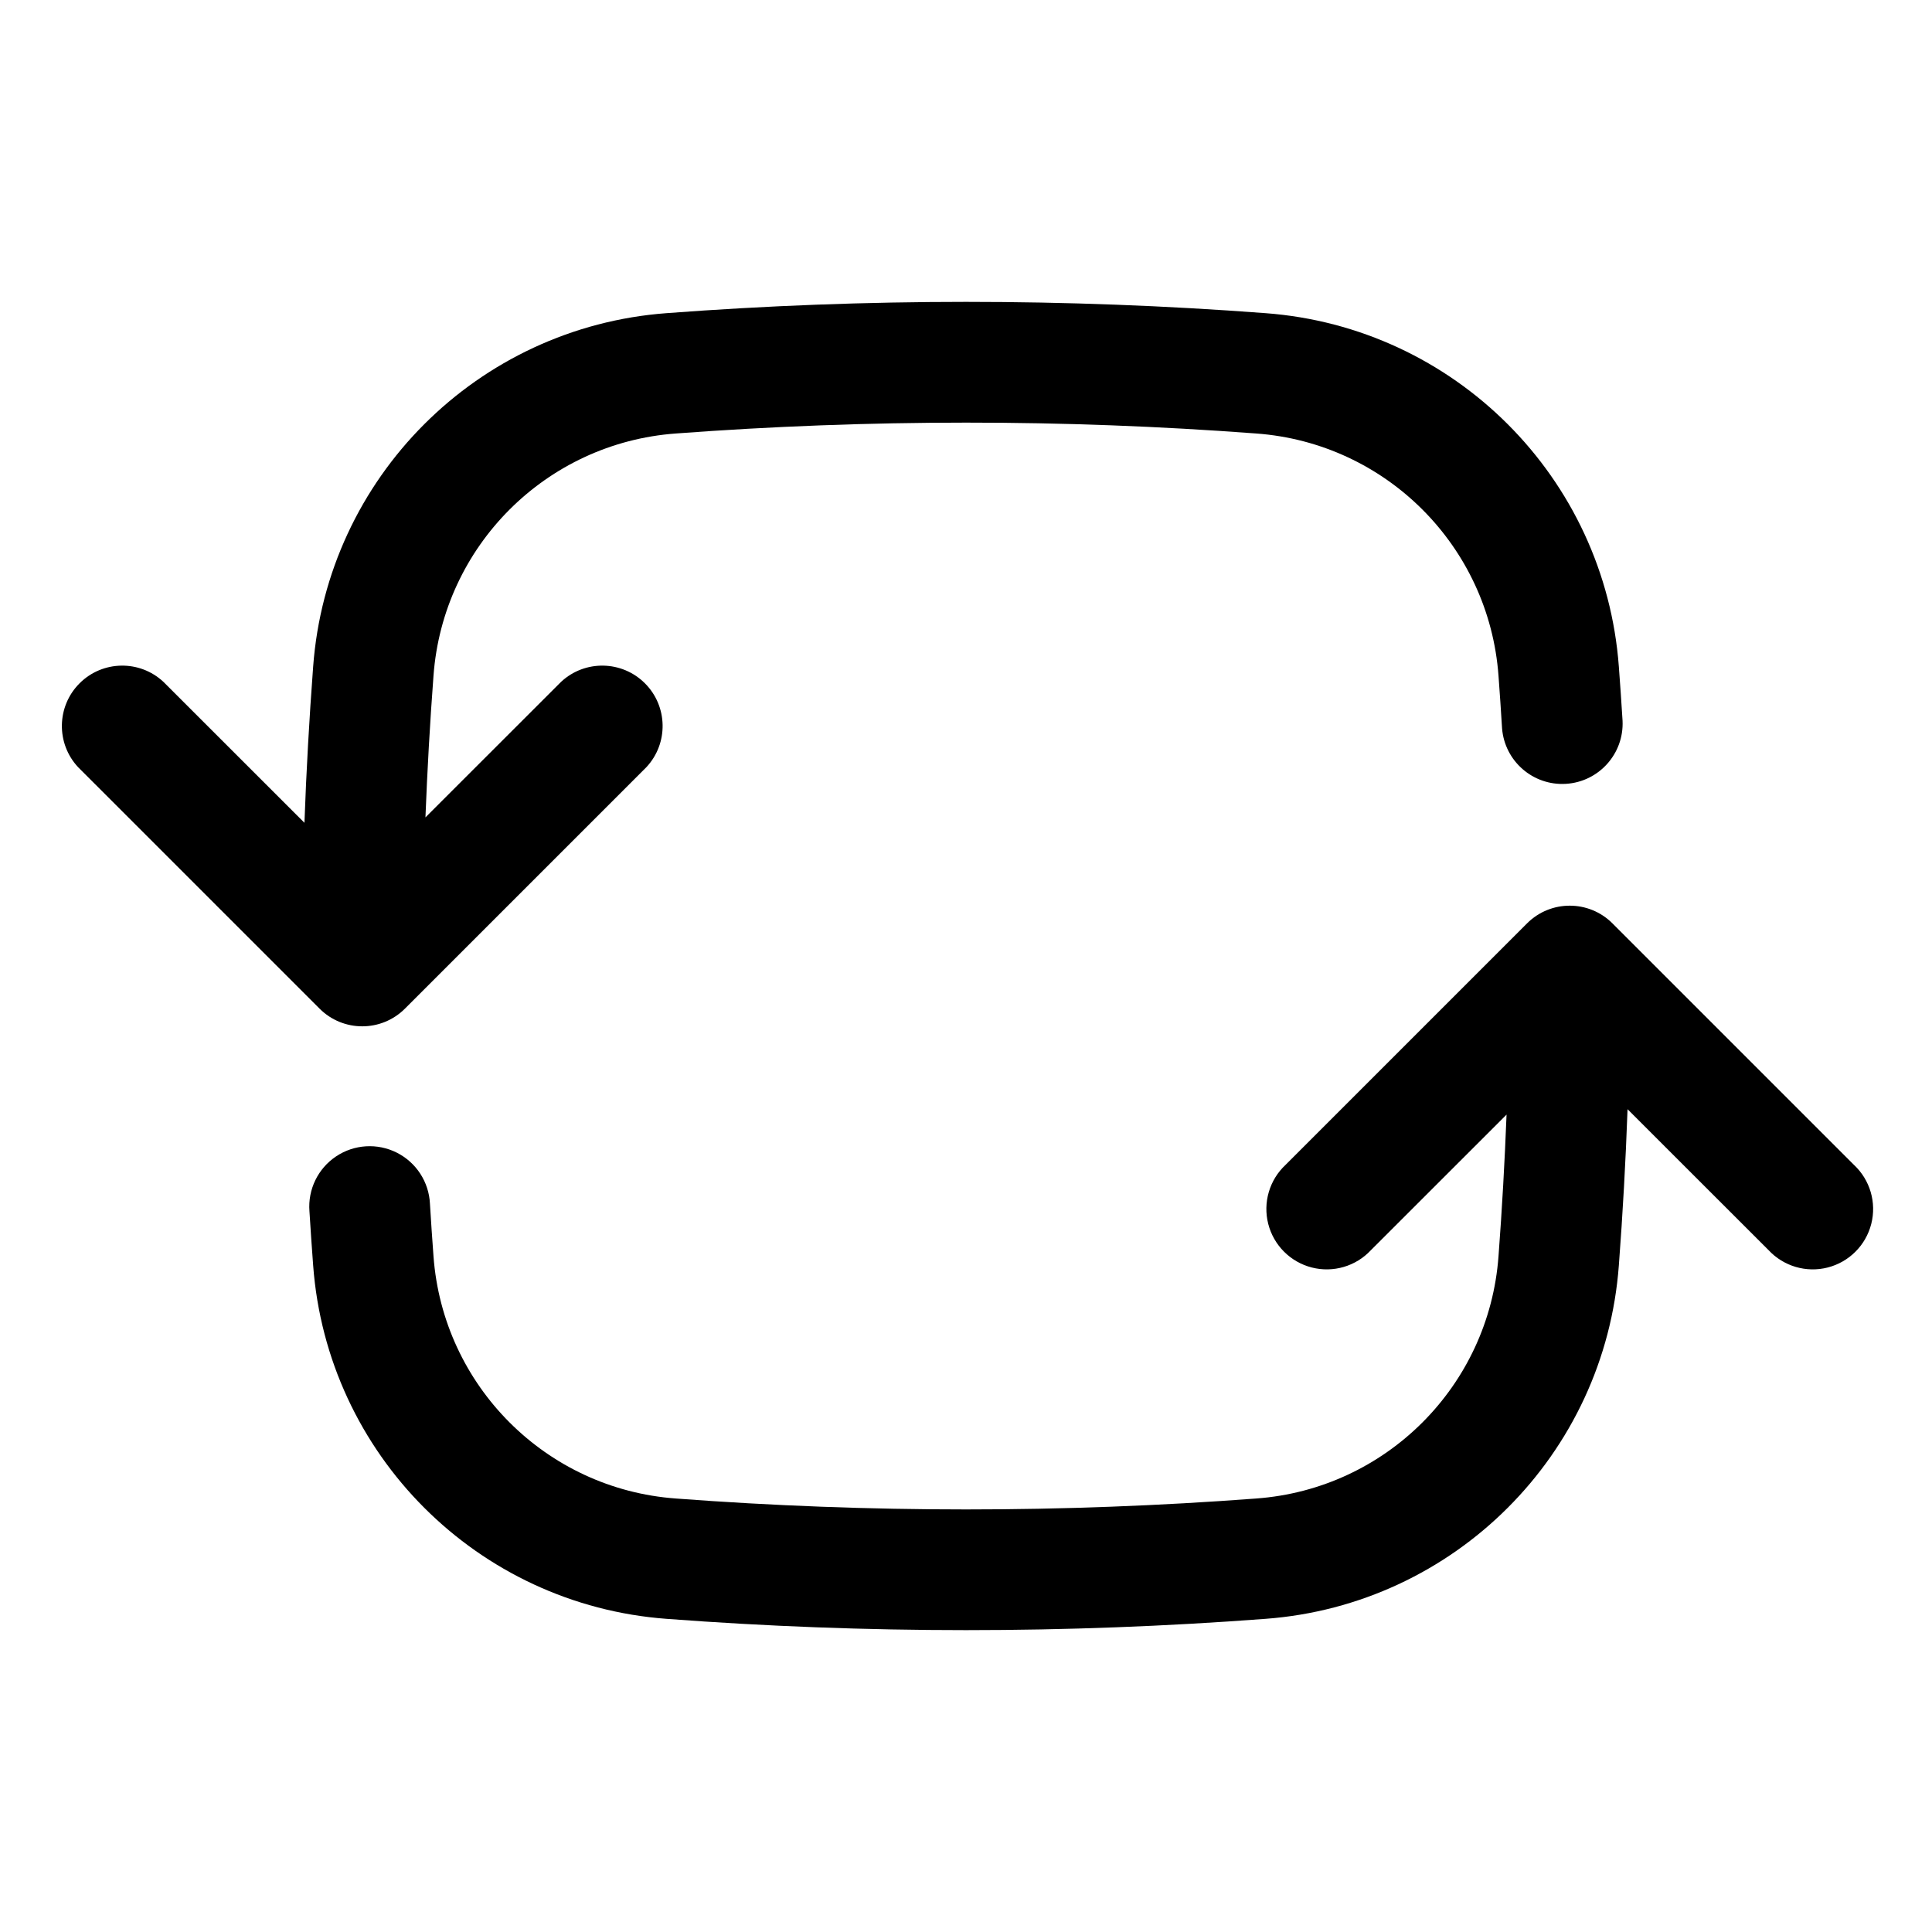
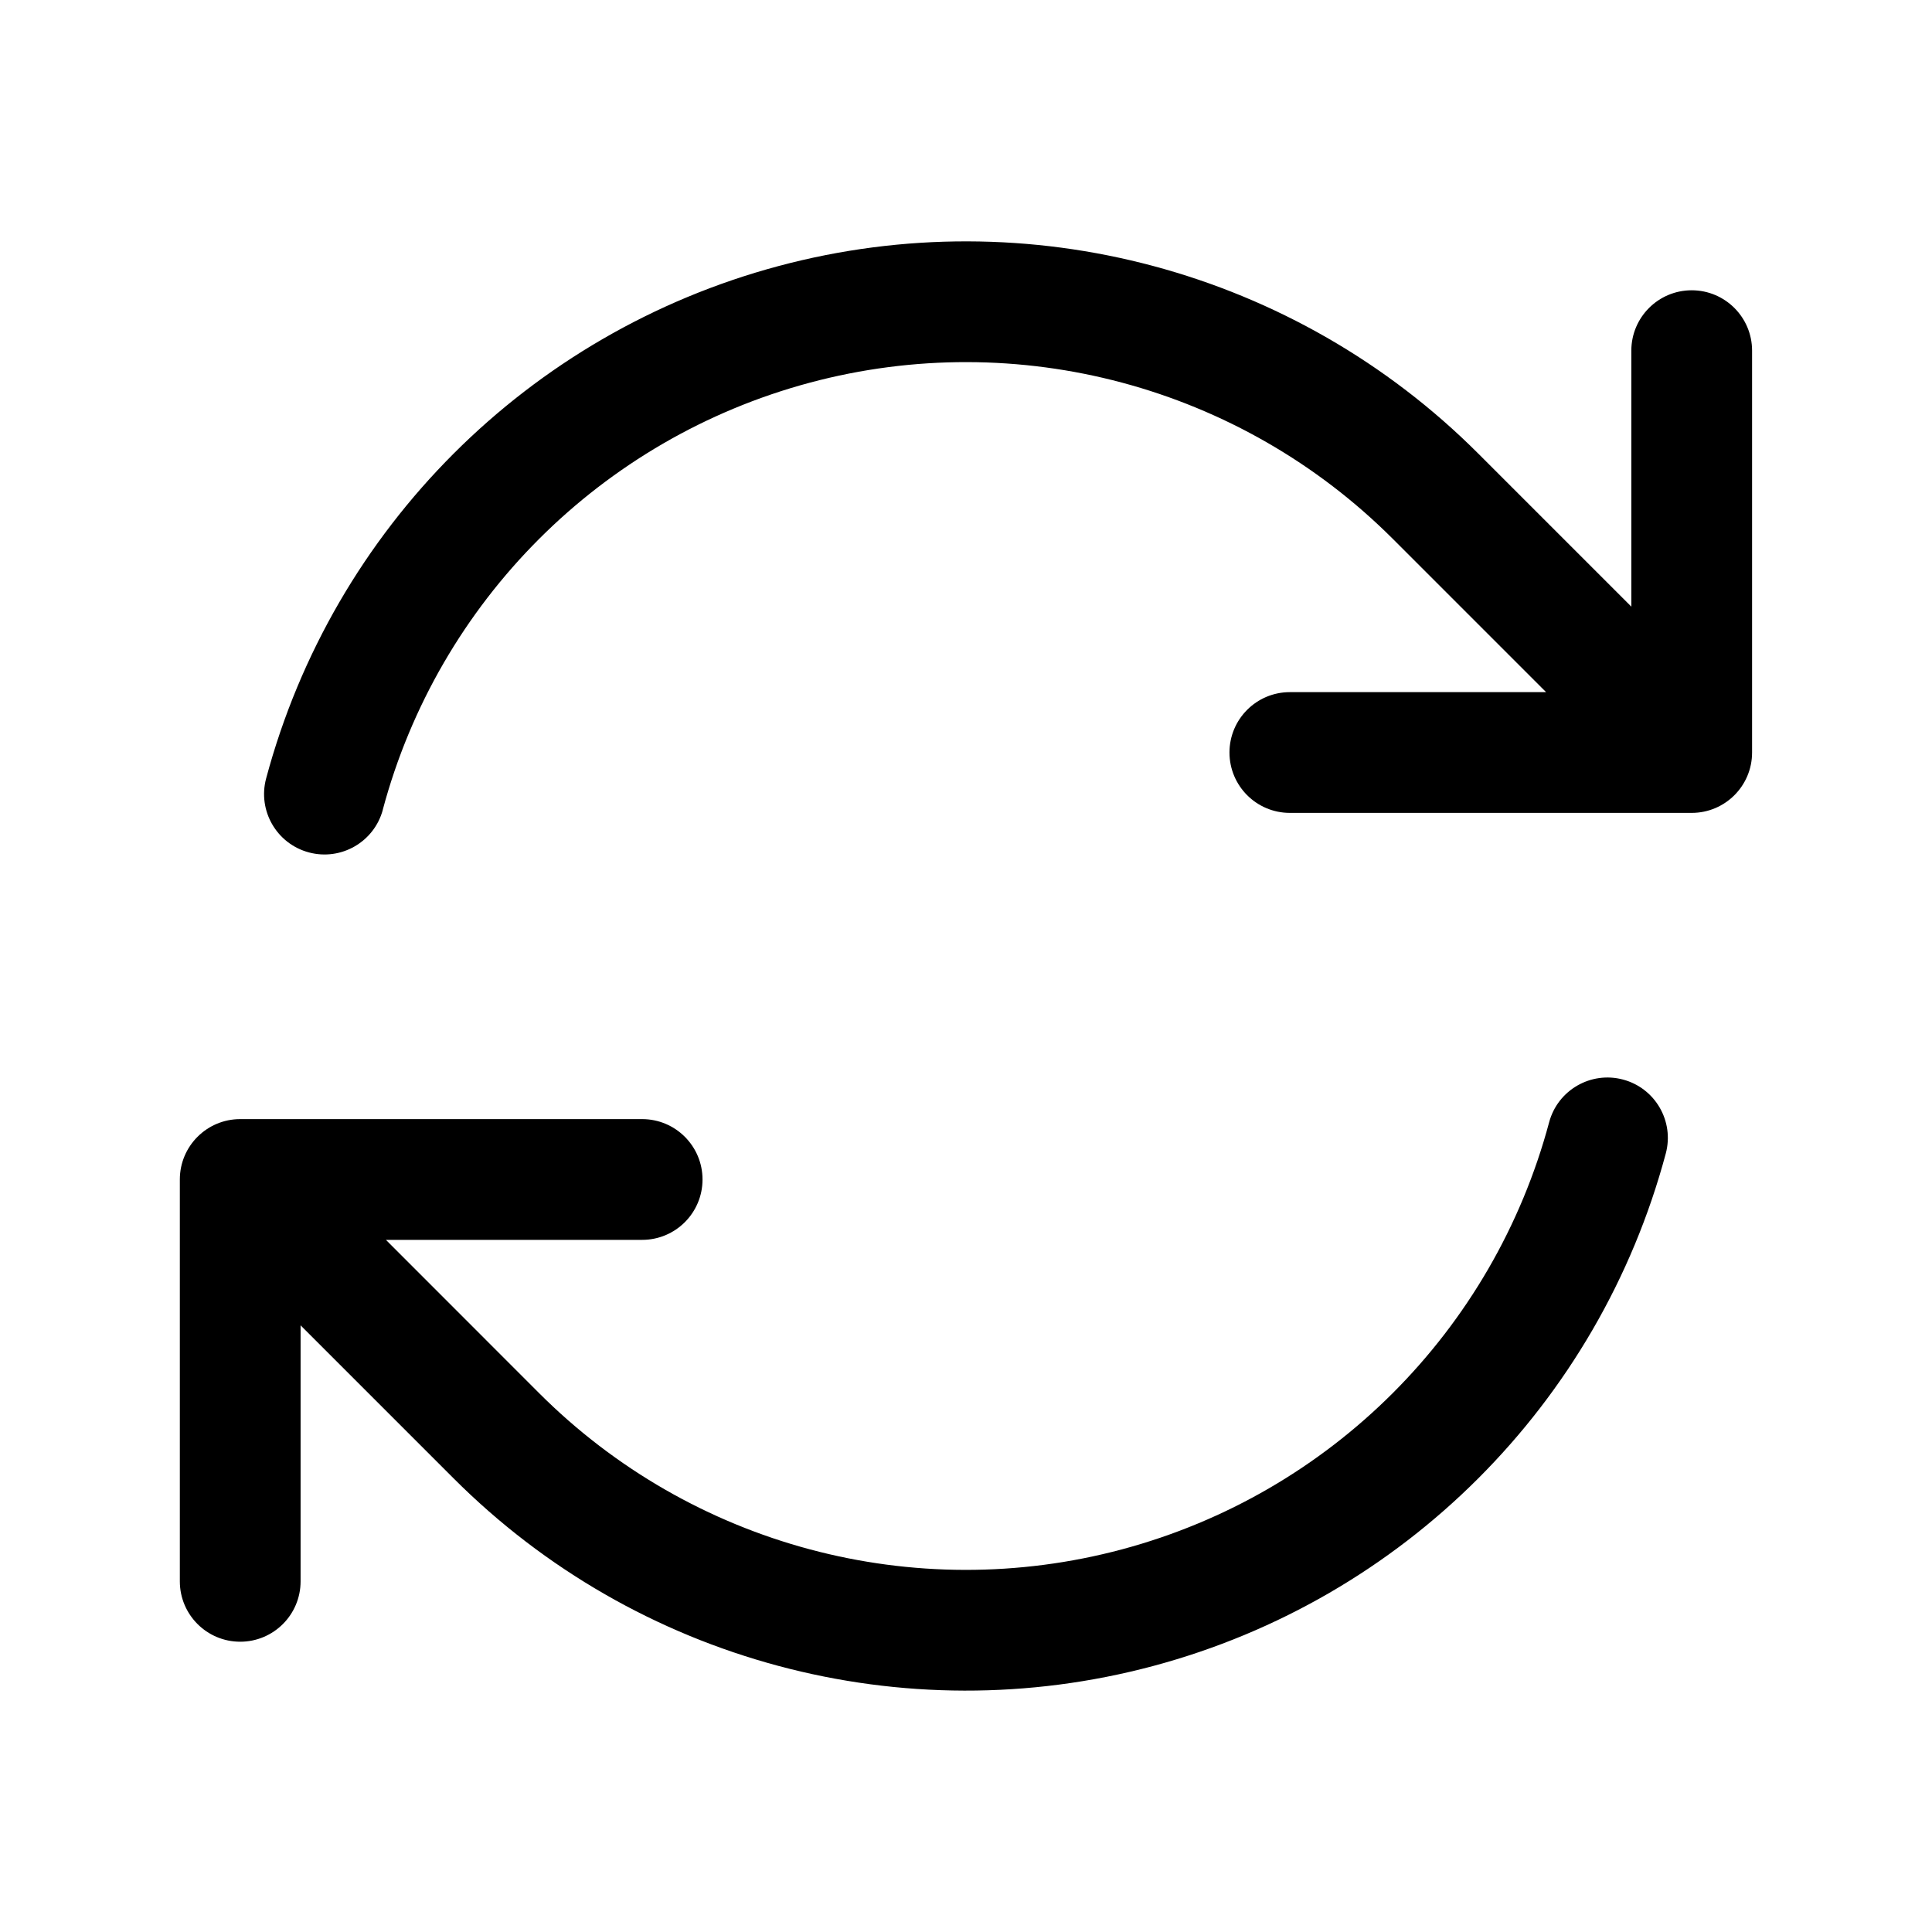
<svg xmlns="http://www.w3.org/2000/svg" viewBox="0 0 24 24" fill="currentColor" aria-hidden="true">
-   <path fill-rule="evenodd" d="M12 5.25c-1.213 0-2.415.046-3.605.135a3.256 3.256 0 00-3.01 3.01c-.044.583-.077 1.17-.1 1.759L6.97 8.47a.75.75 0 011.06 1.06l-3 3a.75.75 0 01-1.06 0l-3-3a.75.75 0 011.06-1.06l1.752 1.751c.023-.65.06-1.296.108-1.939A4.756 4.756 0 018.282 3.89a49.423 49.423 0 017.436 0 4.756 4.756 0 014.392 4.392c.017.224.032.447.046.672a.75.75 0 01-1.497.092 48.187 48.187 0 00-.044-.651 3.256 3.256 0 00-3.01-3.01A47.926 47.926 0 0012 5.25zm6.97 6.22a.75.75 0 011.06 0l3 3a.75.75 0 11-1.06 1.06l-1.752-1.751a49.25 49.25 0 01-.108 1.939 4.756 4.756 0 01-4.392 4.392 49.412 49.412 0 01-7.436 0 4.756 4.756 0 01-4.392-4.392 49.112 49.112 0 01-.046-.672.75.75 0 111.497-.092c.013.217.028.434.044.651a3.256 3.256 0 003.01 3.01 47.951 47.951 0 007.21 0 3.256 3.256 0 003.01-3.01c.044-.583.077-1.17.1-1.759L17.03 15.53a.75.75 0 11-1.06-1.06l3-3z" clip-rule="evenodd" />
+   <path fill-rule="evenodd" d="M4.755 10.059a7.5 7.5 0 0112.548-3.364l1.903 1.903h-3.183a.75.75 0 100 1.5h4.992a.75.75 0 00.75-.75V4.356a.75.75 0 00-1.5 0v3.18l-1.9-1.9A9 9 0 003.306 9.67a.75.75 0 101.45.388zm15.408 3.352a.75.75 0 00-.919.53 7.5 7.5 0 01-12.548 3.364l-1.902-1.903h3.183a.75.75 0 000-1.5H2.984a.75.75 0 00-.75.75v4.992a.75.75 0 001.5 0v-3.18l1.9 1.9a9 9 0 0015.059-4.035.75.75 0 00-.53-.918z" clip-rule="evenodd" />
</svg>
